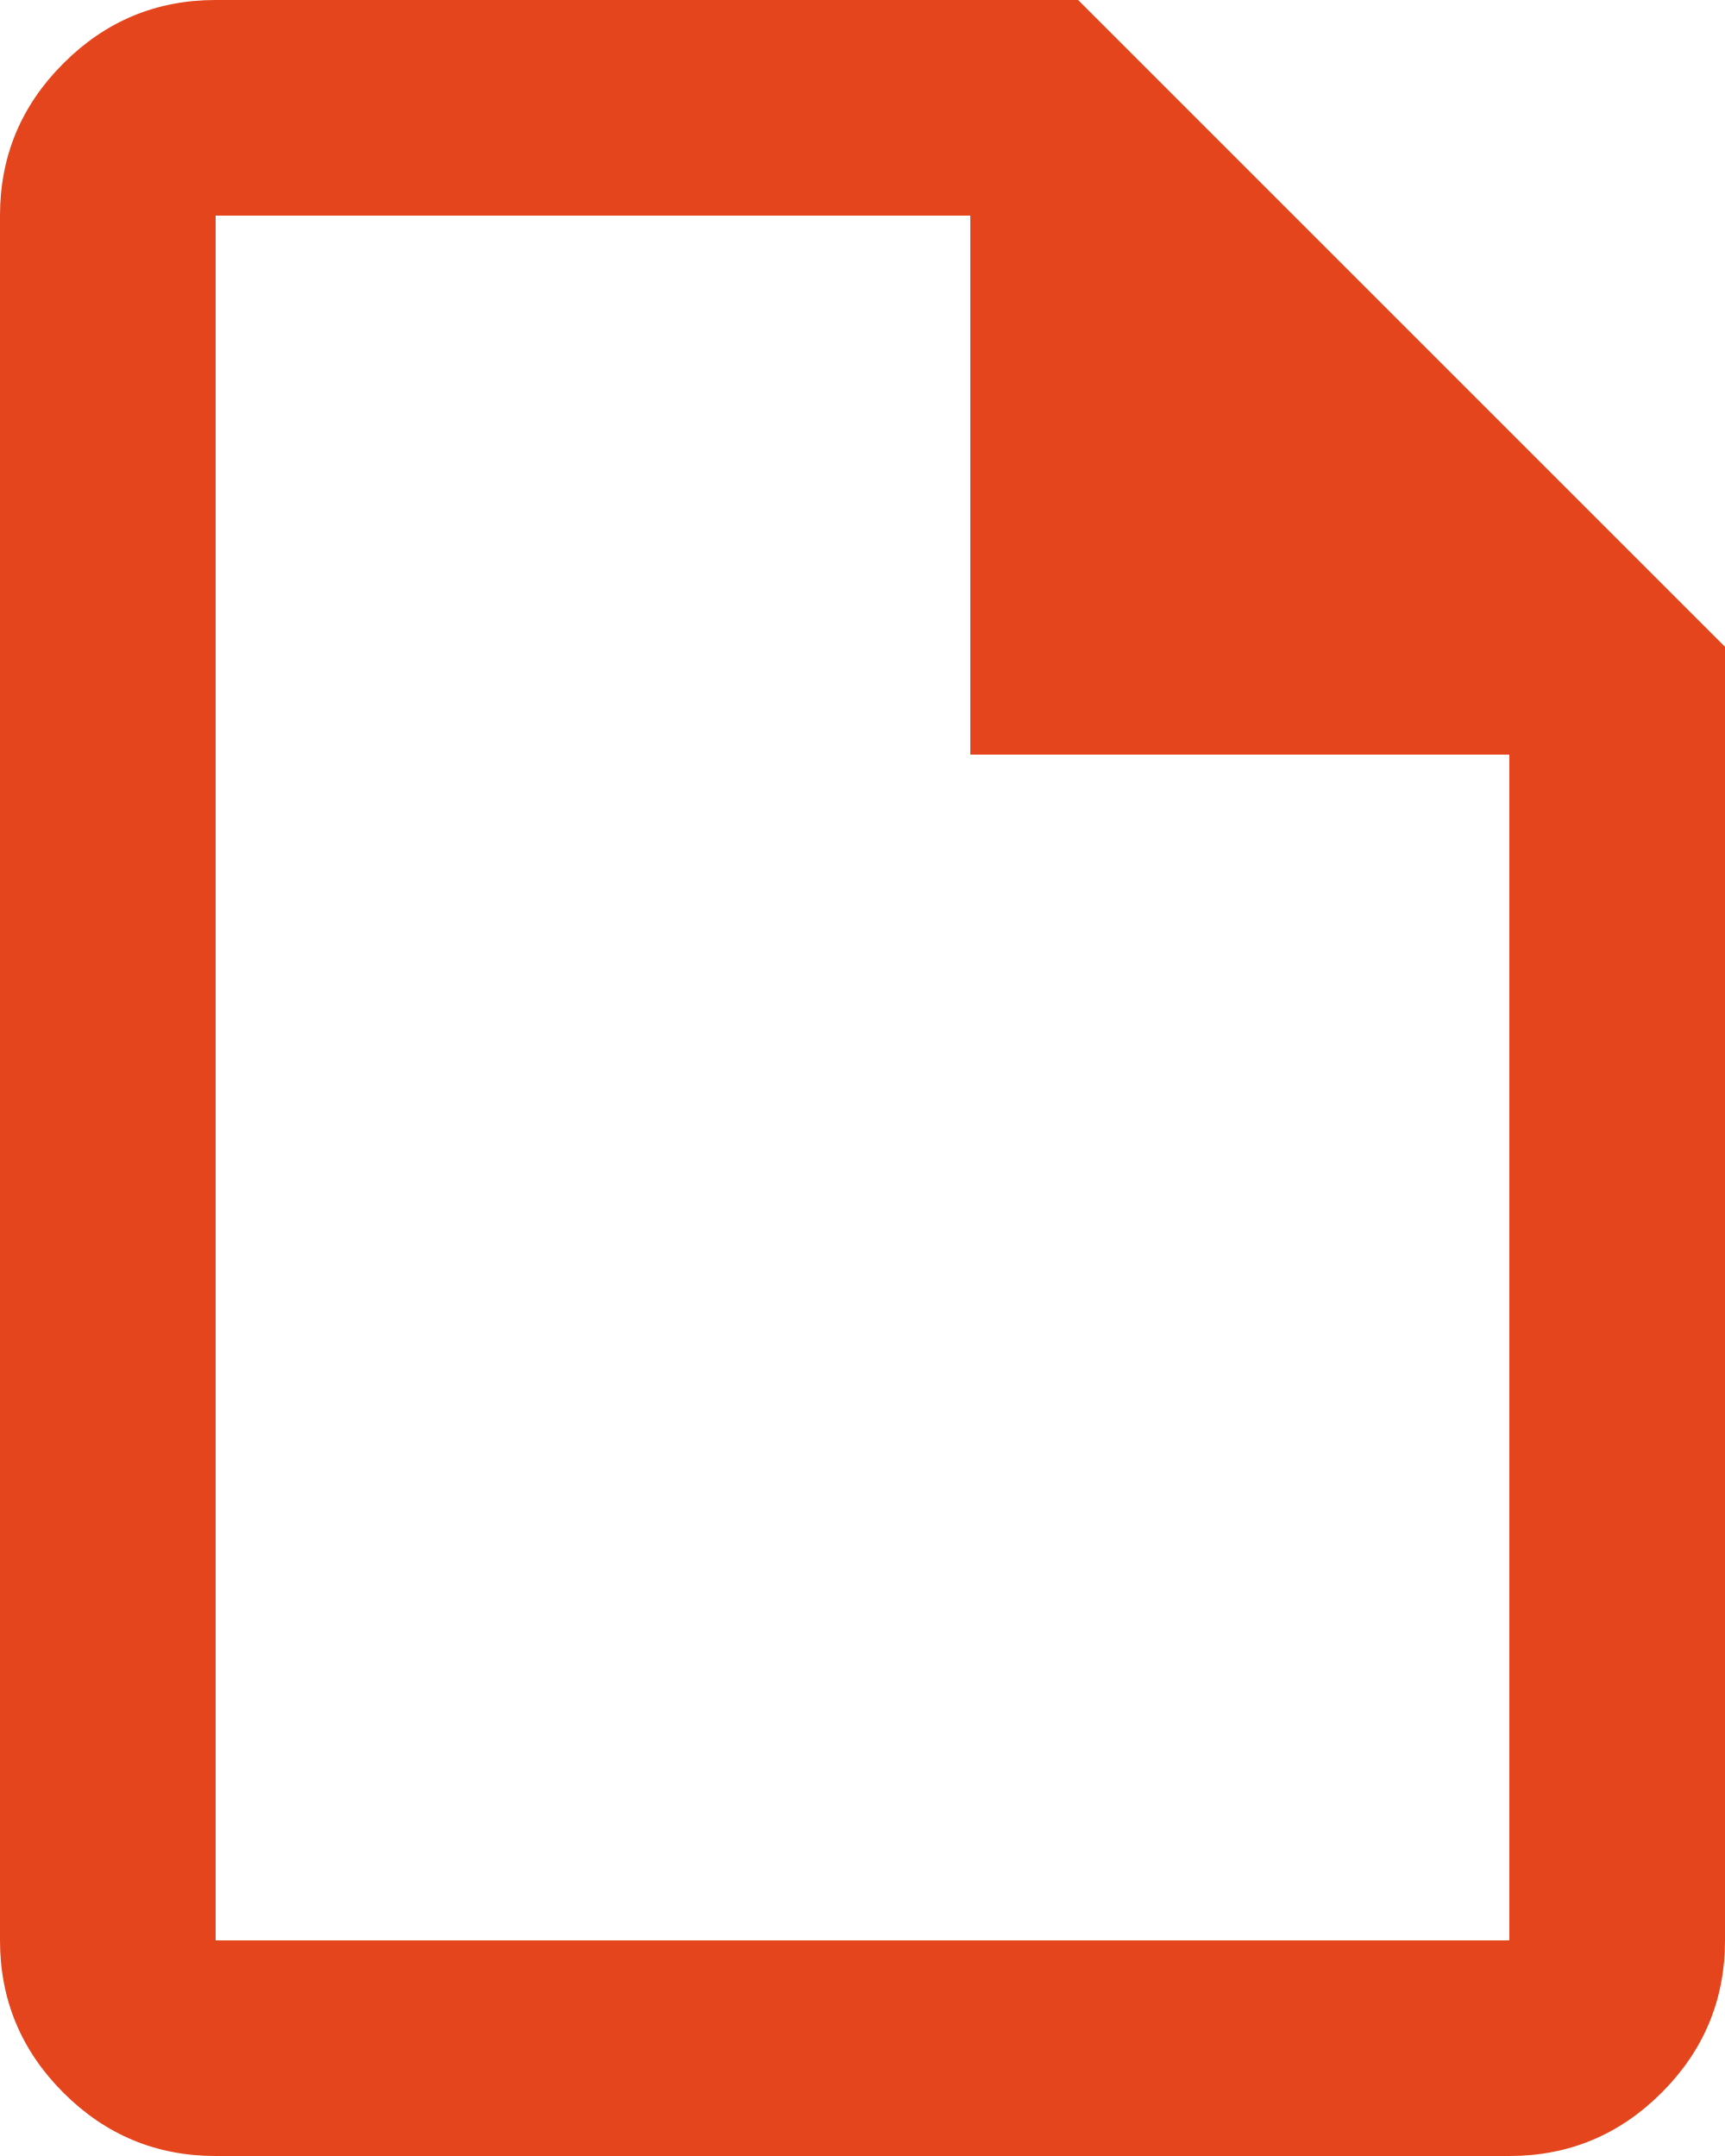
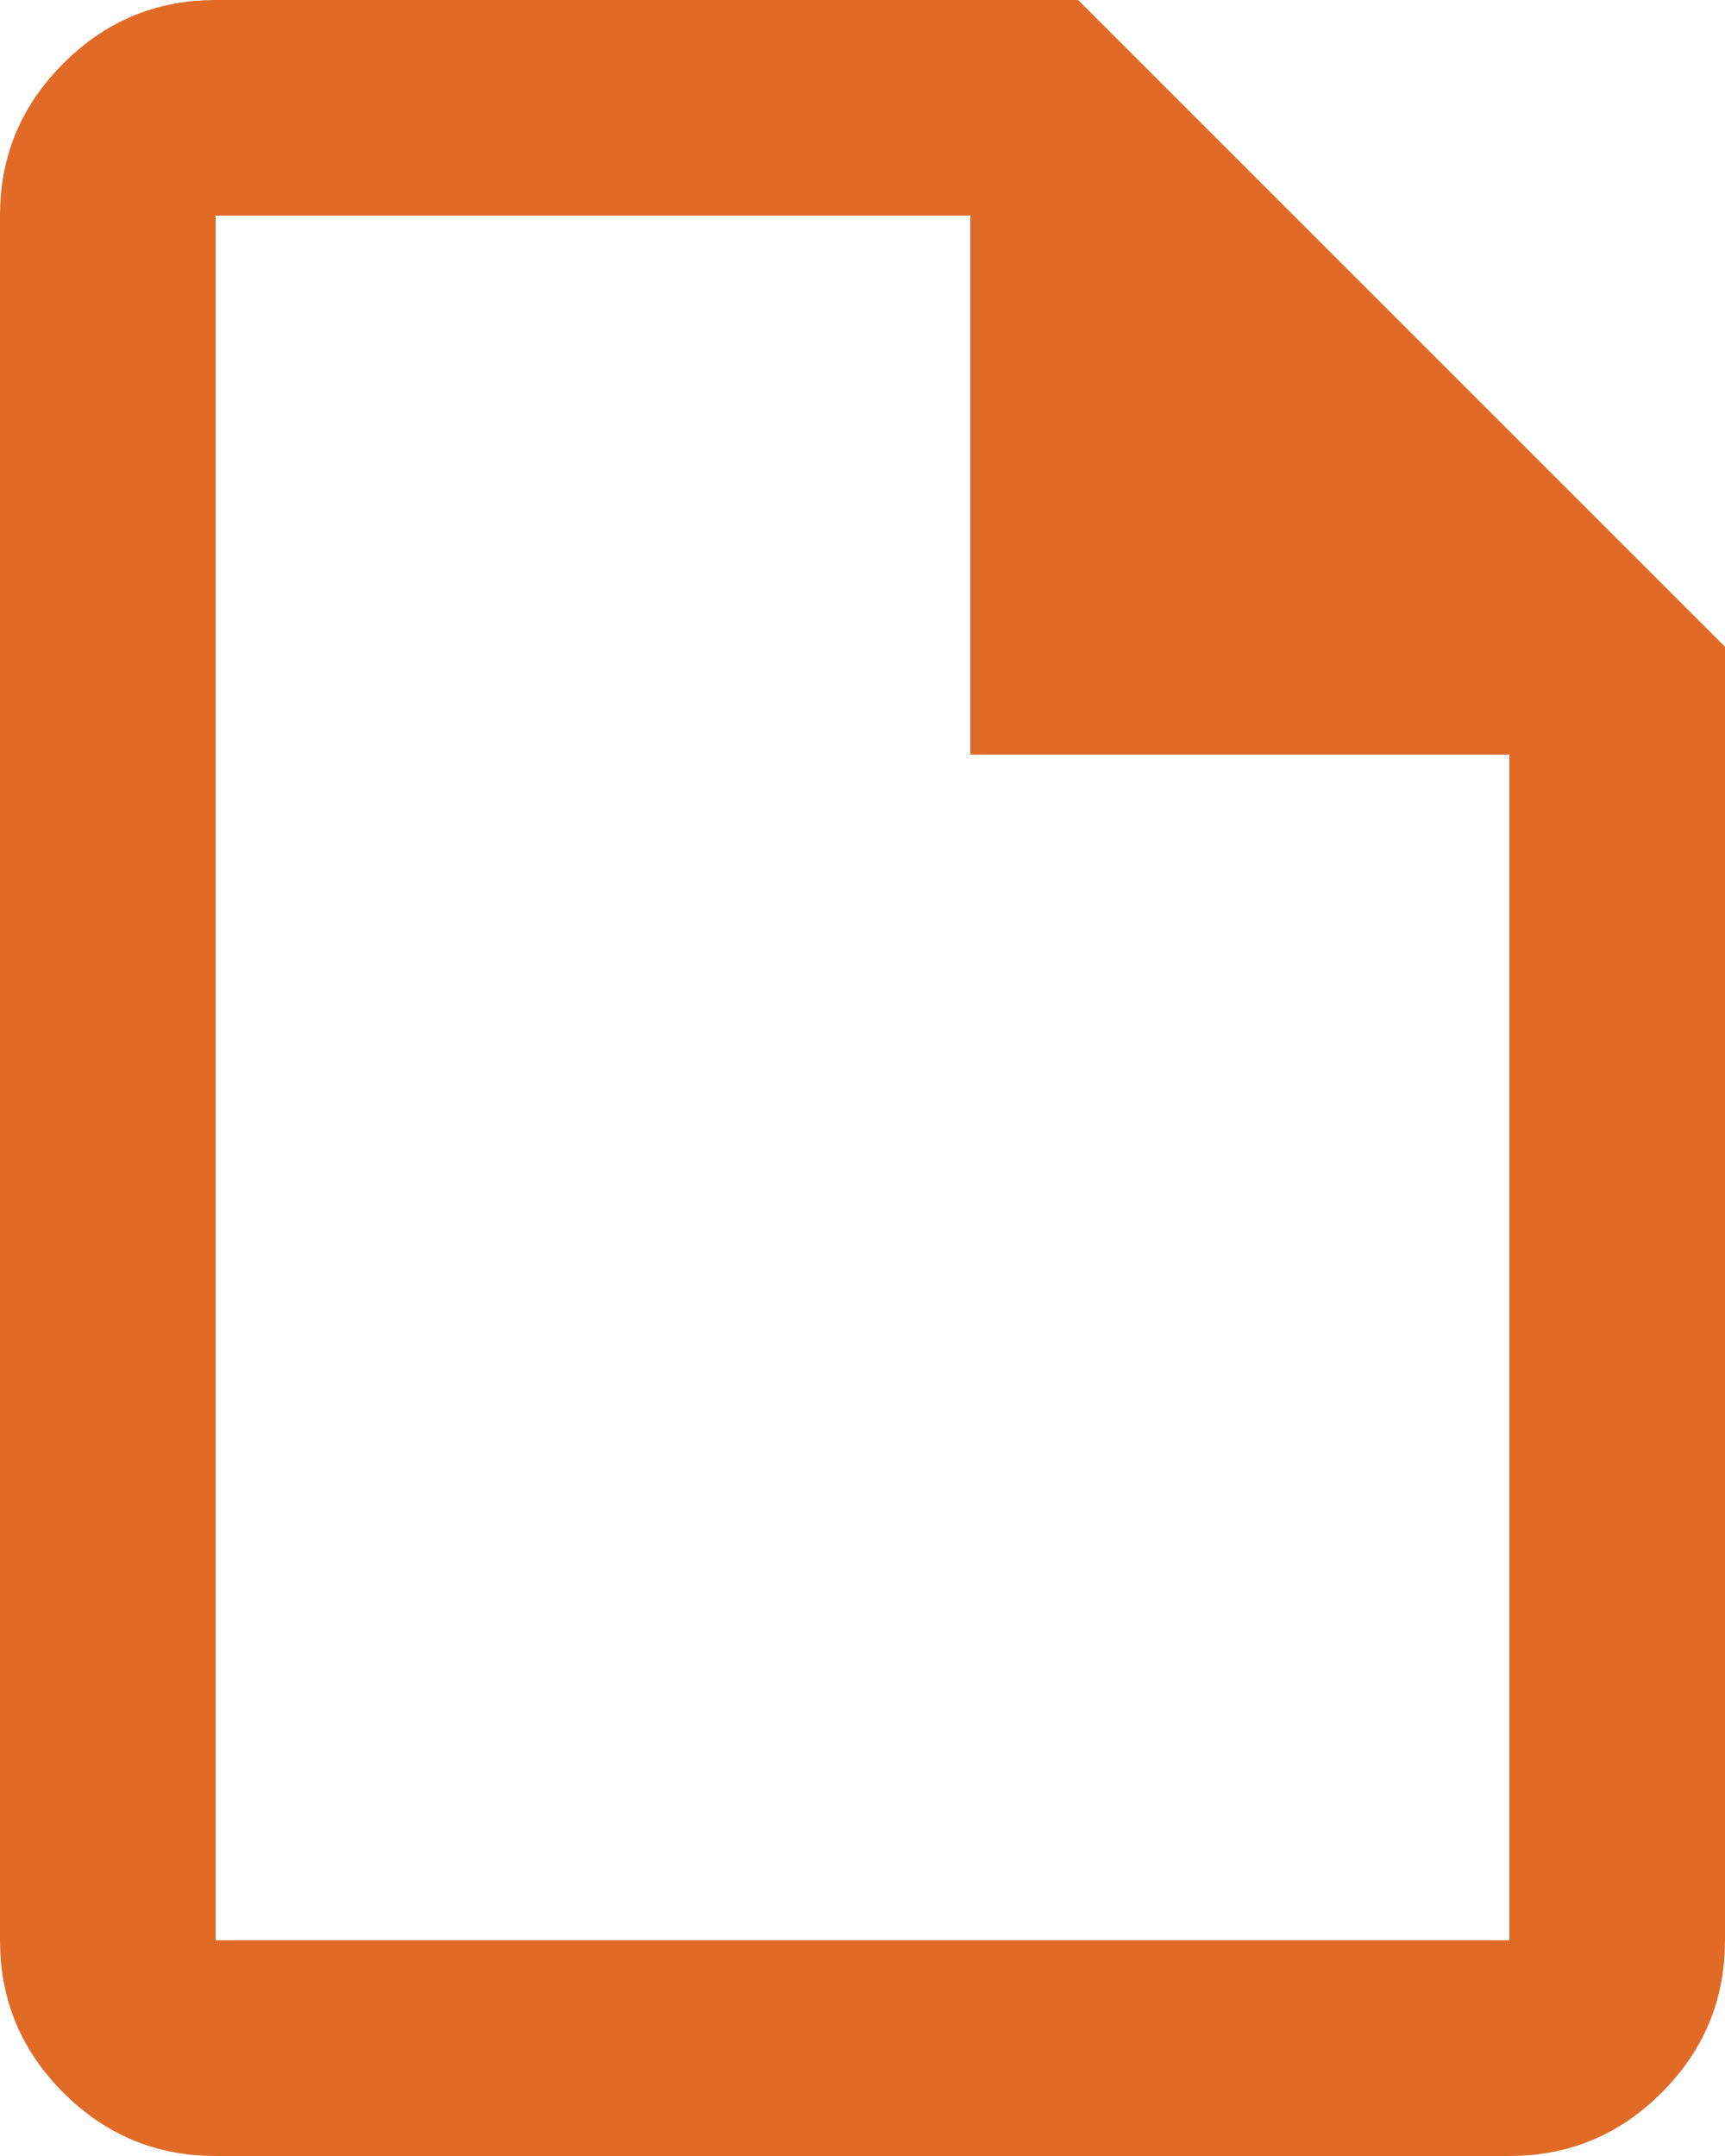
<svg xmlns="http://www.w3.org/2000/svg" width="16" height="20" viewBox="0 0 16 20" fill="none">
-   <path d="M2 20C1.45 20 0.979 19.804 0.588 19.413C0.196 19.021 0 18.55 0 18V2C0 1.45 0.196 0.979 0.588 0.588C0.979 0.196 1.45 0 2 0H10L16 6V18C16 18.55 15.804 19.021 15.412 19.413C15.021 19.804 14.55 20 14 20H2ZM9 7V2H2V18H14V7H9Z" fill="#E5451D" />
+   <path d="M2 20C1.45 20 0.979 19.804 0.588 19.413C0.196 19.021 0 18.55 0 18V2C0 1.45 0.196 0.979 0.588 0.588C0.979 0.196 1.45 0 2 0H10L16 6V18C16 18.55 15.804 19.021 15.412 19.413C15.021 19.804 14.55 20 14 20H2ZM9 7V2H2V18H14V7H9Z" fill="#E16A26" />
</svg>
